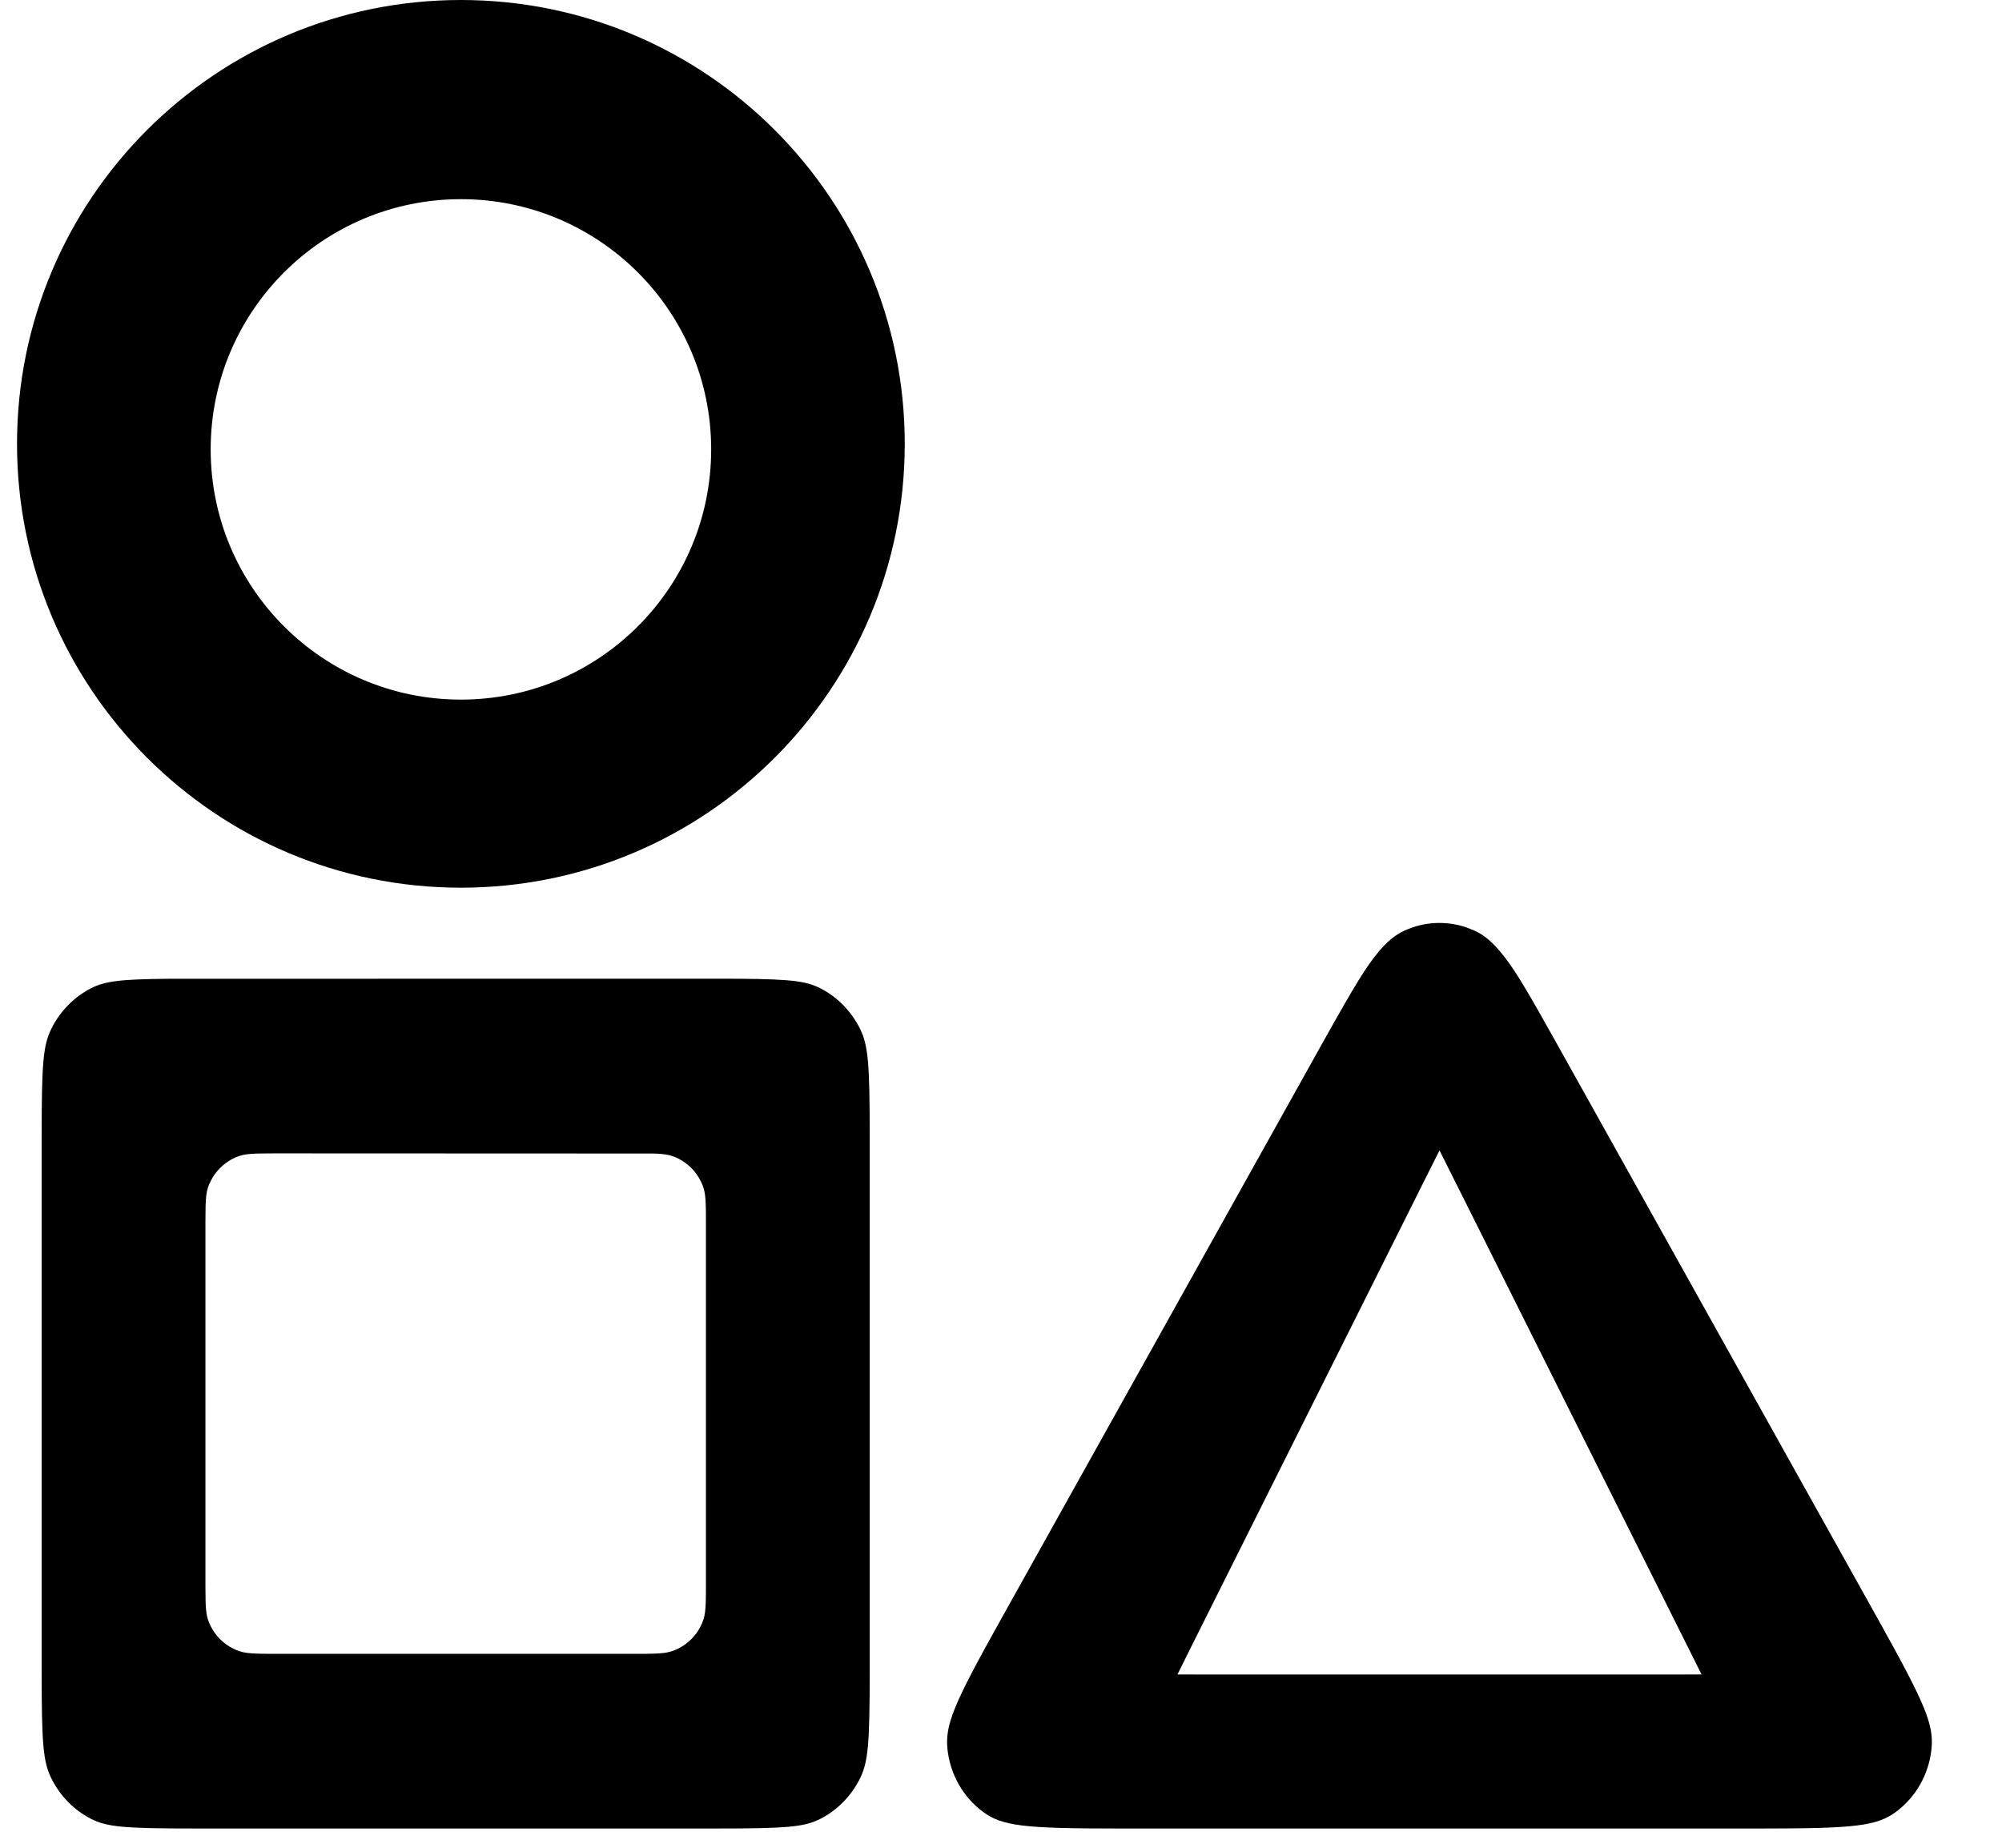
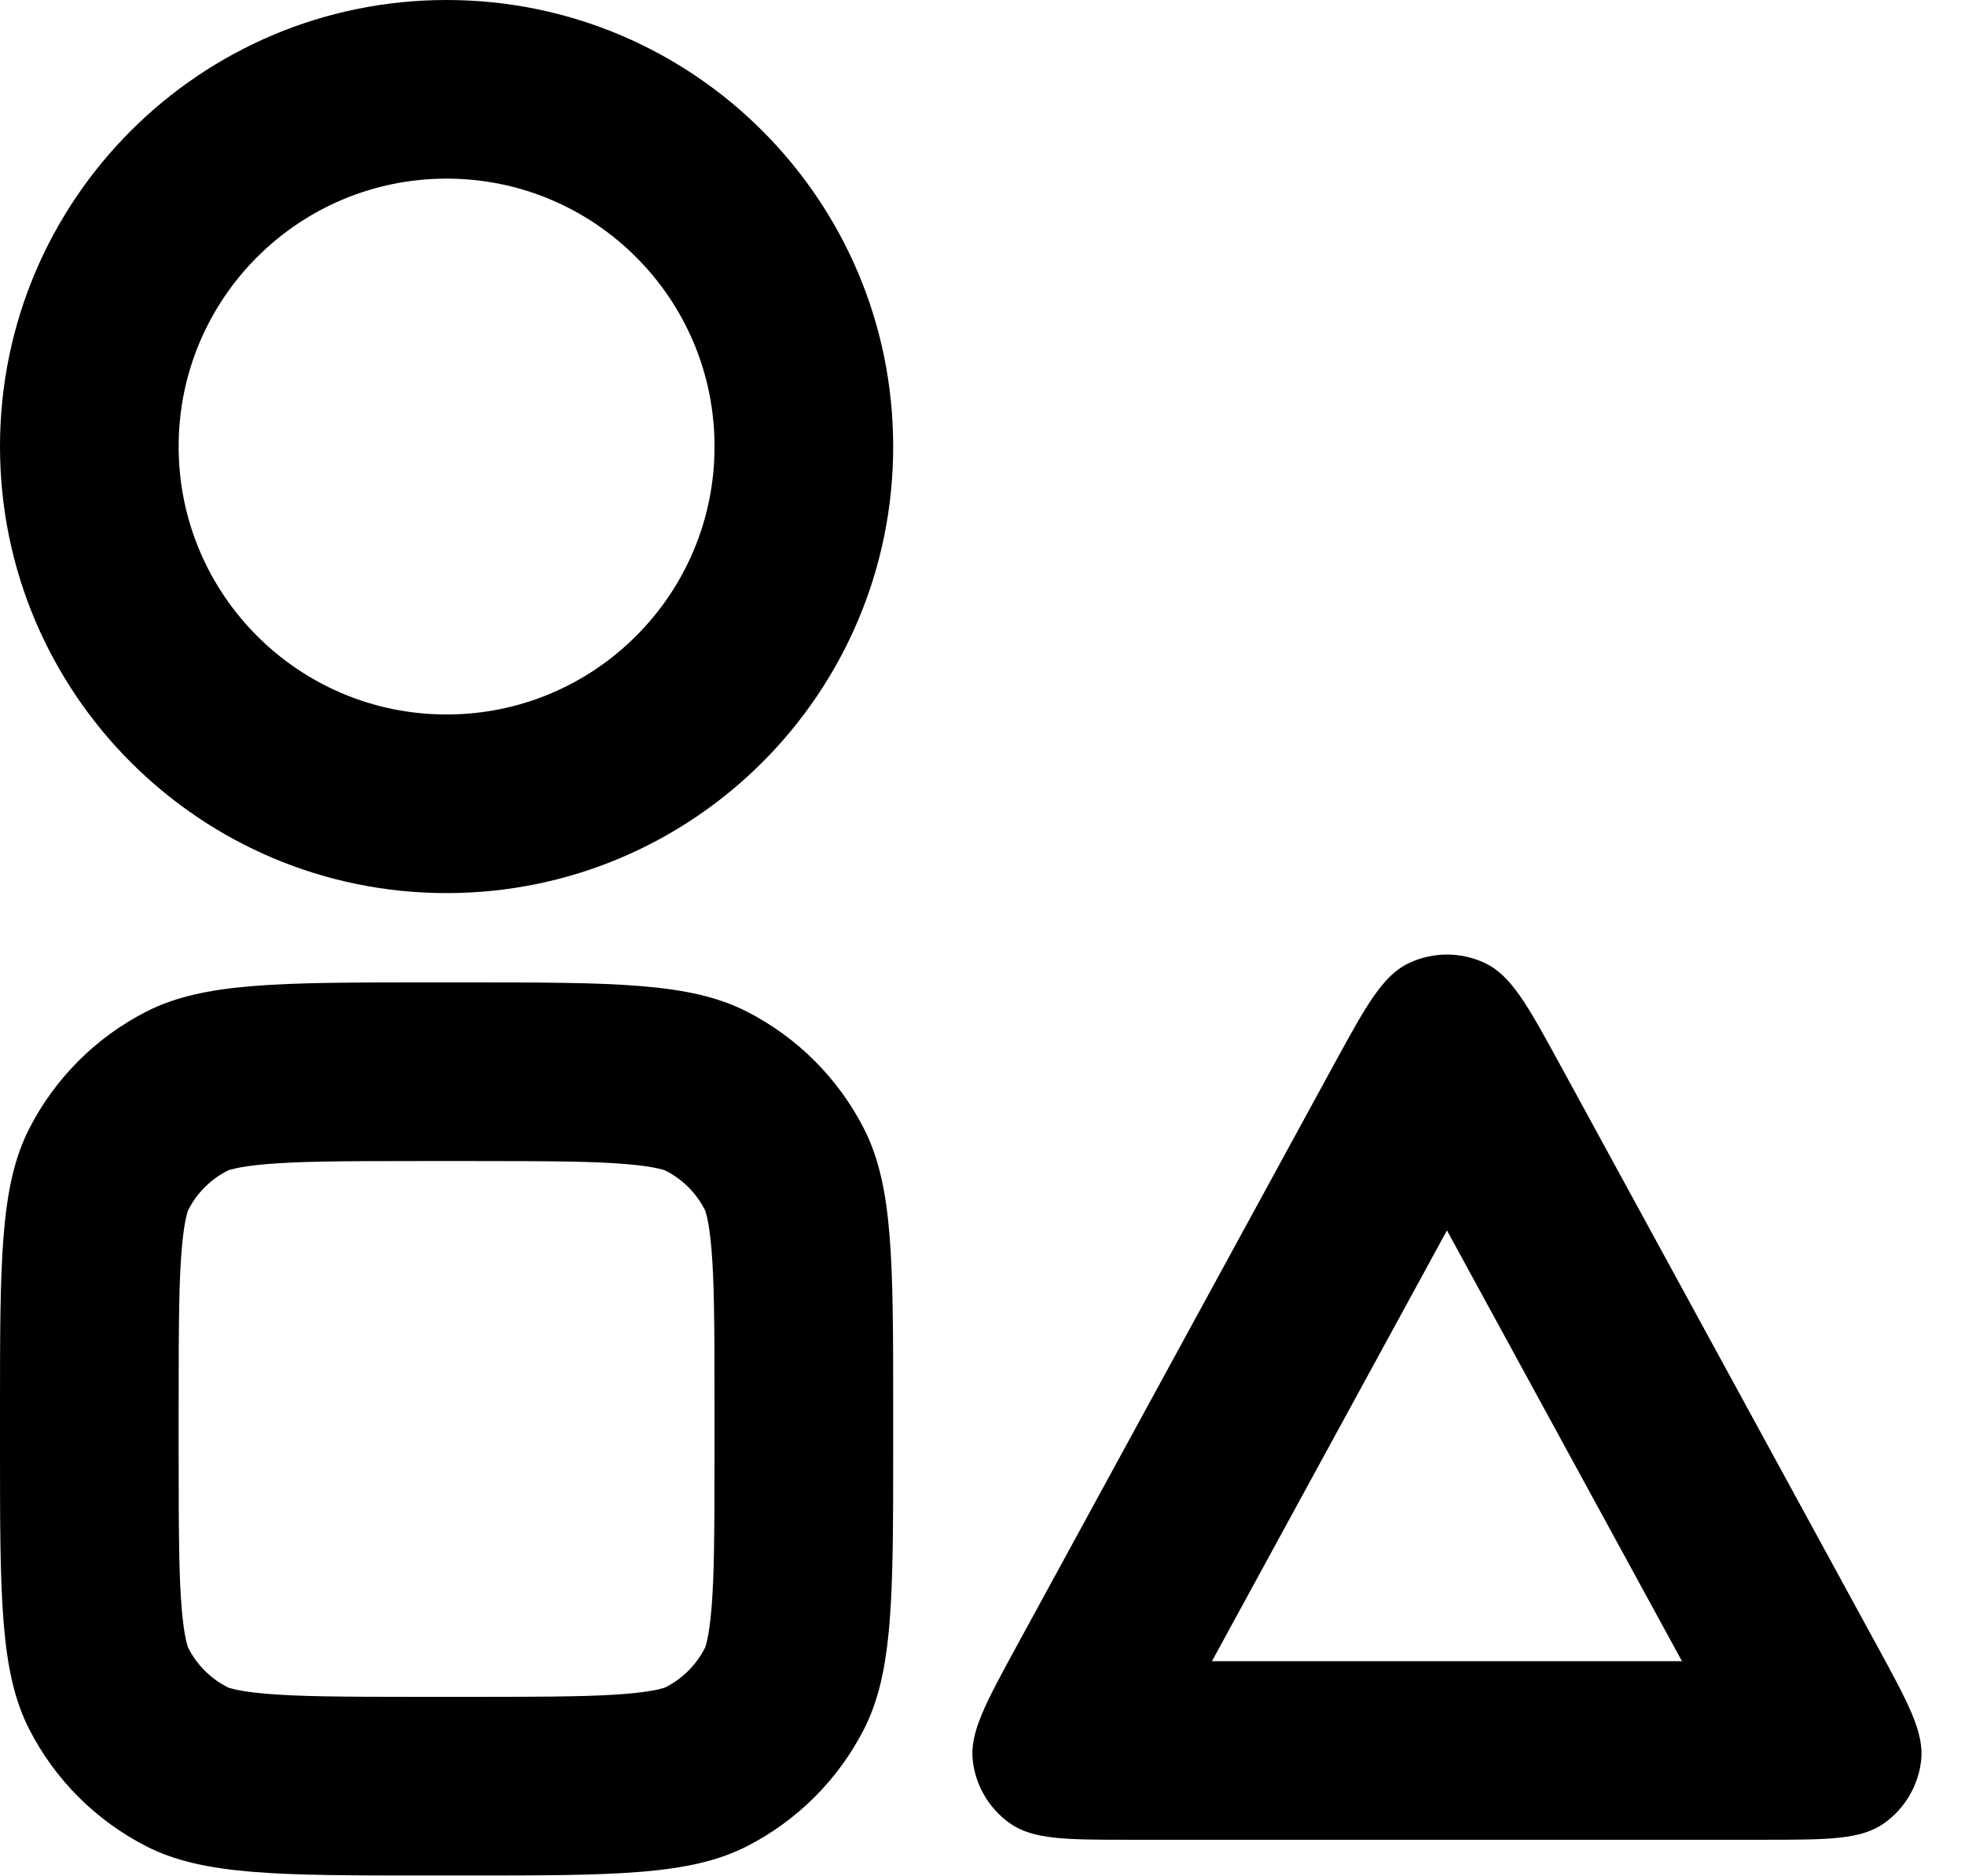
- <svg xmlns="http://www.w3.org/2000/svg" width="26px" height="24px" viewBox="0 0 26 24" version="1.1">
+ <svg xmlns="http://www.w3.org/2000/svg" width="22px" height="21px" viewBox="0 0 22 21" version="1.1">
  <g id="Page-1" stroke="none" stroke-width="1" fill="none" fill-rule="evenodd">
-     <g id="fill-copy" transform="translate(-37, -7)" fill="#000000">
-       <g id="Group-3" transform="translate(37, 6)">
-         <path d="M2.205,13.713 L9.294,13.712 C10.169,13.712 10.42,13.728 10.621,13.821 L10.661,13.84 C10.879,13.954 11.056,14.136 11.168,14.36 C11.276,14.579 11.295,14.809 11.295,15.769 L11.295,22.692 C11.295,23.653 11.276,23.882 11.168,24.101 C11.056,24.326 10.879,24.507 10.661,24.621 C10.45,24.731 10.228,24.75 9.294,24.75 L2.542,24.75 C1.608,24.75 1.386,24.731 1.175,24.621 C0.957,24.507 0.78,24.326 0.668,24.101 C0.559,23.882 0.541,23.653 0.541,22.692 L0.541,15.769 C0.541,14.809 0.559,14.579 0.668,14.36 C0.78,14.136 0.957,13.954 1.175,13.84 C1.358,13.745 1.549,13.718 2.205,13.713 L2.205,13.713 Z M8.485,15.983 L3.556,15.981 C3.226,15.981 3.148,15.987 3.022,16.051 C2.9,16.114 2.801,16.213 2.739,16.335 C2.674,16.461 2.668,16.539 2.668,16.869 L2.668,21.593 C2.668,21.922 2.674,22 2.739,22.127 C2.801,22.249 2.9,22.348 3.022,22.41 C3.148,22.474 3.226,22.481 3.556,22.481 L8.28,22.481 C8.609,22.481 8.687,22.474 8.814,22.41 C8.936,22.348 9.035,22.249 9.097,22.127 C9.162,22 9.168,21.922 9.168,21.593 L9.168,16.869 C9.168,16.539 9.162,16.461 9.097,16.335 C9.035,16.213 8.936,16.114 8.814,16.051 C8.719,16.003 8.651,15.988 8.485,15.983 L8.485,15.983 Z" id="Shape" fill-rule="nonzero" />
-         <path d="M5.986,1 C9.169,1 11.75,3.581 11.75,6.765 C11.75,9.949 9.169,12.53 5.986,12.53 C2.802,12.53 0.221,9.949 0.221,6.765 C0.221,3.581 2.802,1 5.986,1 Z M5.986,3.587 C4.191,3.587 2.736,5.042 2.736,6.837 C2.736,8.632 4.191,10.087 5.986,10.087 C7.781,10.087 9.236,8.632 9.236,6.837 C9.236,5.042 7.781,3.587 5.986,3.587 Z" id="Shape" fill-rule="nonzero" />
-         <path d="M19.478,13.354 L19.557,13.453 C19.701,13.643 19.856,13.907 20.213,14.546 L24.399,22.048 C25.003,23.132 25.118,23.401 25.084,23.721 C25.049,24.046 24.882,24.341 24.625,24.532 C24.374,24.719 24.09,24.75 22.875,24.75 L14.514,24.75 C13.299,24.75 13.015,24.719 12.764,24.532 C12.507,24.341 12.34,24.046 12.305,23.721 C12.272,23.401 12.386,23.132 12.991,22.048 L17.176,14.546 C17.598,13.791 17.738,13.56 17.911,13.354 C18.022,13.223 18.125,13.14 18.239,13.088 C18.493,12.971 18.778,12.957 19.04,13.044 L19.15,13.088 C19.264,13.14 19.367,13.223 19.478,13.354 Z M18.918,16.388 L18.695,15.942 L18.424,16.482 L18.417,16.497 L15.528,22.274 C15.506,22.318 15.487,22.355 15.471,22.388 L15.292,22.749 L15.694,22.75 C15.724,22.75 15.749,22.75 15.809,22.75 L21.58,22.75 C21.64,22.75 21.665,22.75 21.695,22.75 L22.098,22.749 L21.918,22.388 C21.902,22.355 21.883,22.318 21.861,22.274 L18.973,16.497 L18.946,16.443 L18.918,16.388 Z" id="Shape" fill-rule="nonzero" />
+     <g id="fill-copy" transform="translate(-10, -35)" fill="#000000">
+       <g id="tools" transform="translate(10, 35)">
+         <path d="M10,5 C10,7.761 7.761,10 5,10 C2.239,10 0,7.761 0,5 C0,2.239 2.239,0 5,0 C7.761,0 10,2.239 10,5 Z M2,5 C2,6.657 3.343,8 5,8 C6.657,8 8,6.657 8,5 C8,3.343 6.657,2 5,2 C3.343,2 2,3.343 2,5 Z" id="Oval" fill-rule="nonzero" />
+         <path d="M8.362,11.327 C8.926,11.615 9.385,12.074 9.673,12.638 C10,13.28 10,14.12 10,15.8 L10,16.2 C10,17.88 10,18.72 9.673,19.362 C9.385,19.926 8.926,20.385 8.362,20.673 C7.72,21 6.88,21 5.2,21 L4.8,21 C3.12,21 2.28,21 1.638,20.673 C1.074,20.385 0.615,19.926 0.327,19.362 C0,18.72 0,17.88 0,16.2 L0,15.8 C0,14.12 0,13.28 0.327,12.638 C0.615,12.074 1.074,11.615 1.638,11.327 C2.28,11 3.12,11 4.8,11 L5.2,11 C6.88,11 7.72,11 8.362,11.327 Z M4.8,13 C3.709,13 3.341,13.006 2.992,13.034 C2.828,13.048 2.709,13.065 2.625,13.085 C2.579,13.096 2.557,13.103 2.546,13.109 C2.358,13.205 2.205,13.358 2.109,13.546 C2.103,13.557 2.096,13.579 2.085,13.625 C2.065,13.709 2.048,13.828 2.034,13.992 C2.006,14.341 2,14.709 2,15.8 L2,16.2 C2,17.291 2.006,17.659 2.034,18.008 C2.048,18.172 2.065,18.291 2.085,18.375 C2.096,18.421 2.103,18.443 2.109,18.454 C2.205,18.642 2.358,18.795 2.546,18.891 C2.557,18.897 2.579,18.904 2.625,18.915 C2.709,18.935 2.828,18.952 2.992,18.966 C3.341,18.994 3.709,19 4.8,19 L5.2,19 C6.291,19 6.659,18.994 7.008,18.966 C7.172,18.952 7.291,18.935 7.375,18.915 C7.421,18.904 7.443,18.897 7.454,18.891 C7.642,18.795 7.795,18.642 7.891,18.454 C7.897,18.443 7.904,18.421 7.915,18.375 C7.935,18.291 7.952,18.172 7.966,18.008 C7.994,17.659 8,17.291 8,16.2 L8,15.8 C8,14.709 7.994,14.341 7.966,13.992 C7.952,13.828 7.935,13.709 7.915,13.625 C7.904,13.579 7.897,13.557 7.891,13.546 C7.795,13.358 7.642,13.205 7.454,13.109 C7.443,13.103 7.421,13.096 7.375,13.085 C7.291,13.065 7.172,13.048 7.008,13.034 C6.659,13.006 6.291,13 5.2,13 L4.8,13 Z" id="Rectangle" fill-rule="nonzero" />
+         <path d="M16.616,10.779 C16.918,10.917 17.102,11.254 17.47,11.928 L21.015,18.427 C21.37,19.078 21.547,19.403 21.508,19.721 C21.474,19.999 21.325,20.25 21.097,20.413 C20.836,20.6 20.466,20.6 19.725,20.6 L12.675,20.6 C11.934,20.6 11.564,20.6 11.303,20.413 C11.075,20.25 10.926,19.999 10.892,19.721 C10.853,19.403 11.03,19.078 11.385,18.427 L14.93,11.928 C15.298,11.254 15.482,10.917 15.784,10.779 C16.048,10.658 16.352,10.658 16.616,10.779 Z M13.569,18.6 L18.831,18.6 L16.2,13.777 L13.569,18.6 Z" id="Path" fill-rule="nonzero" />
      </g>
    </g>
  </g>
</svg>
